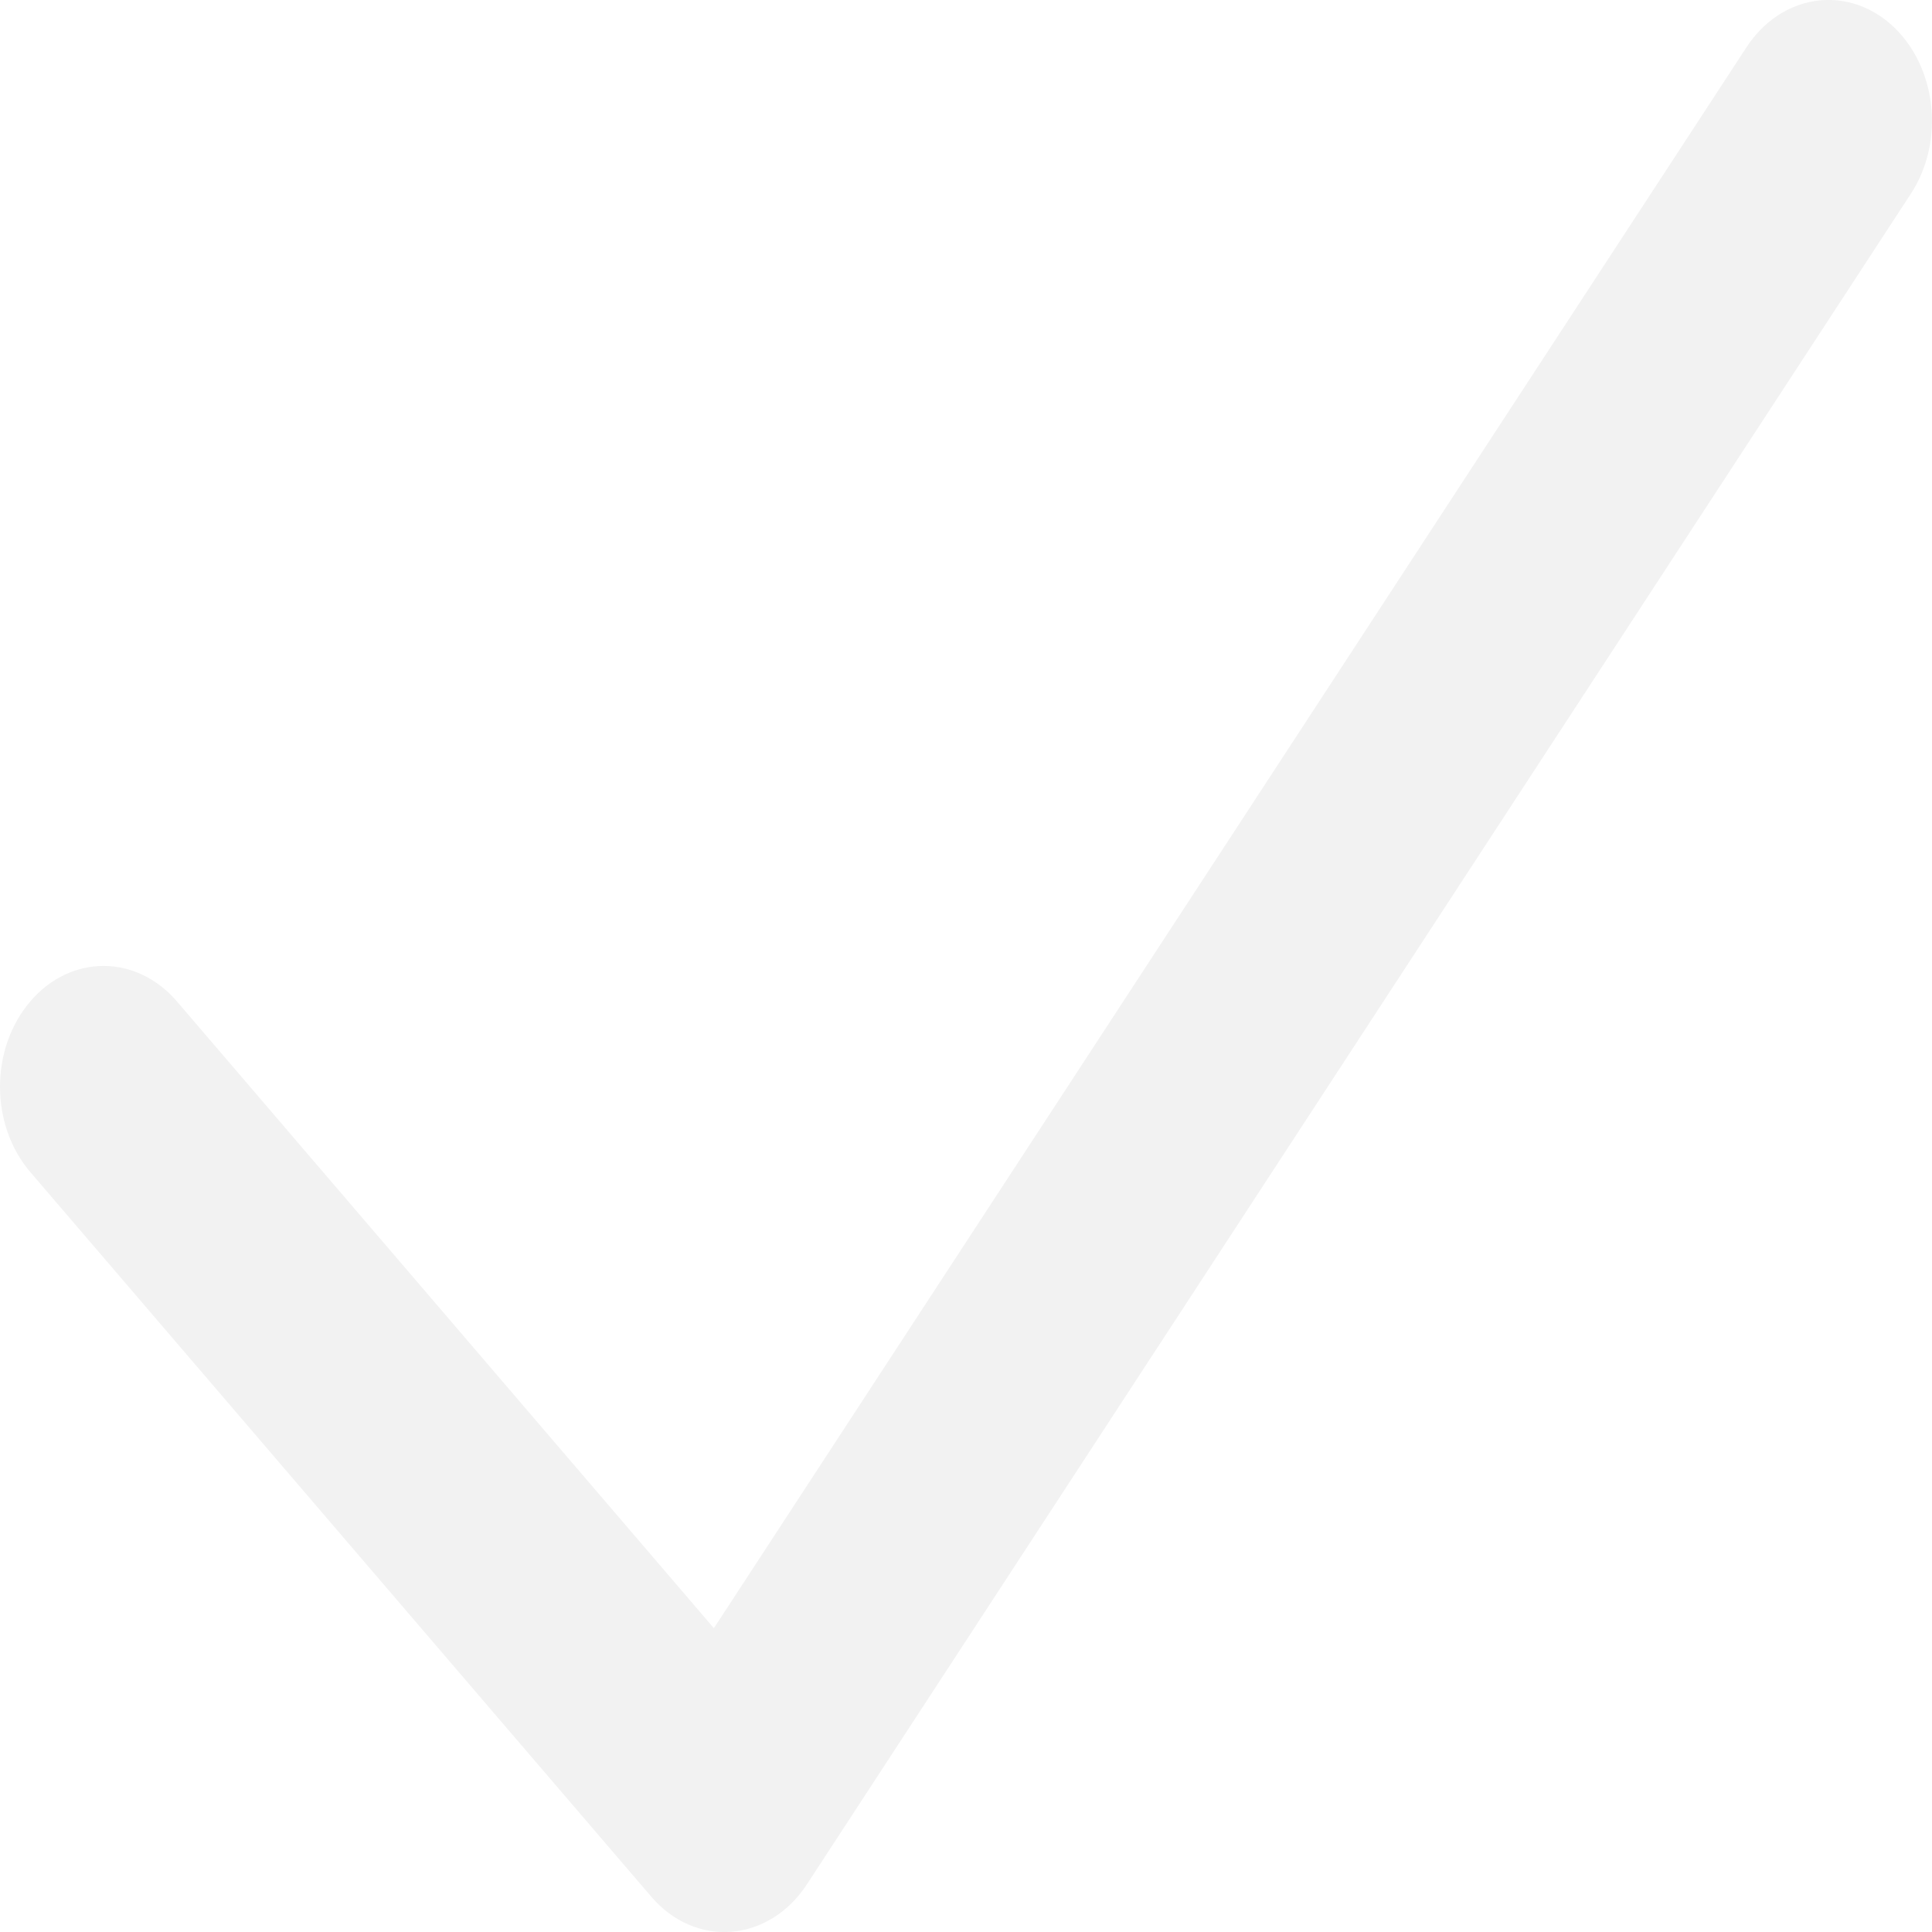
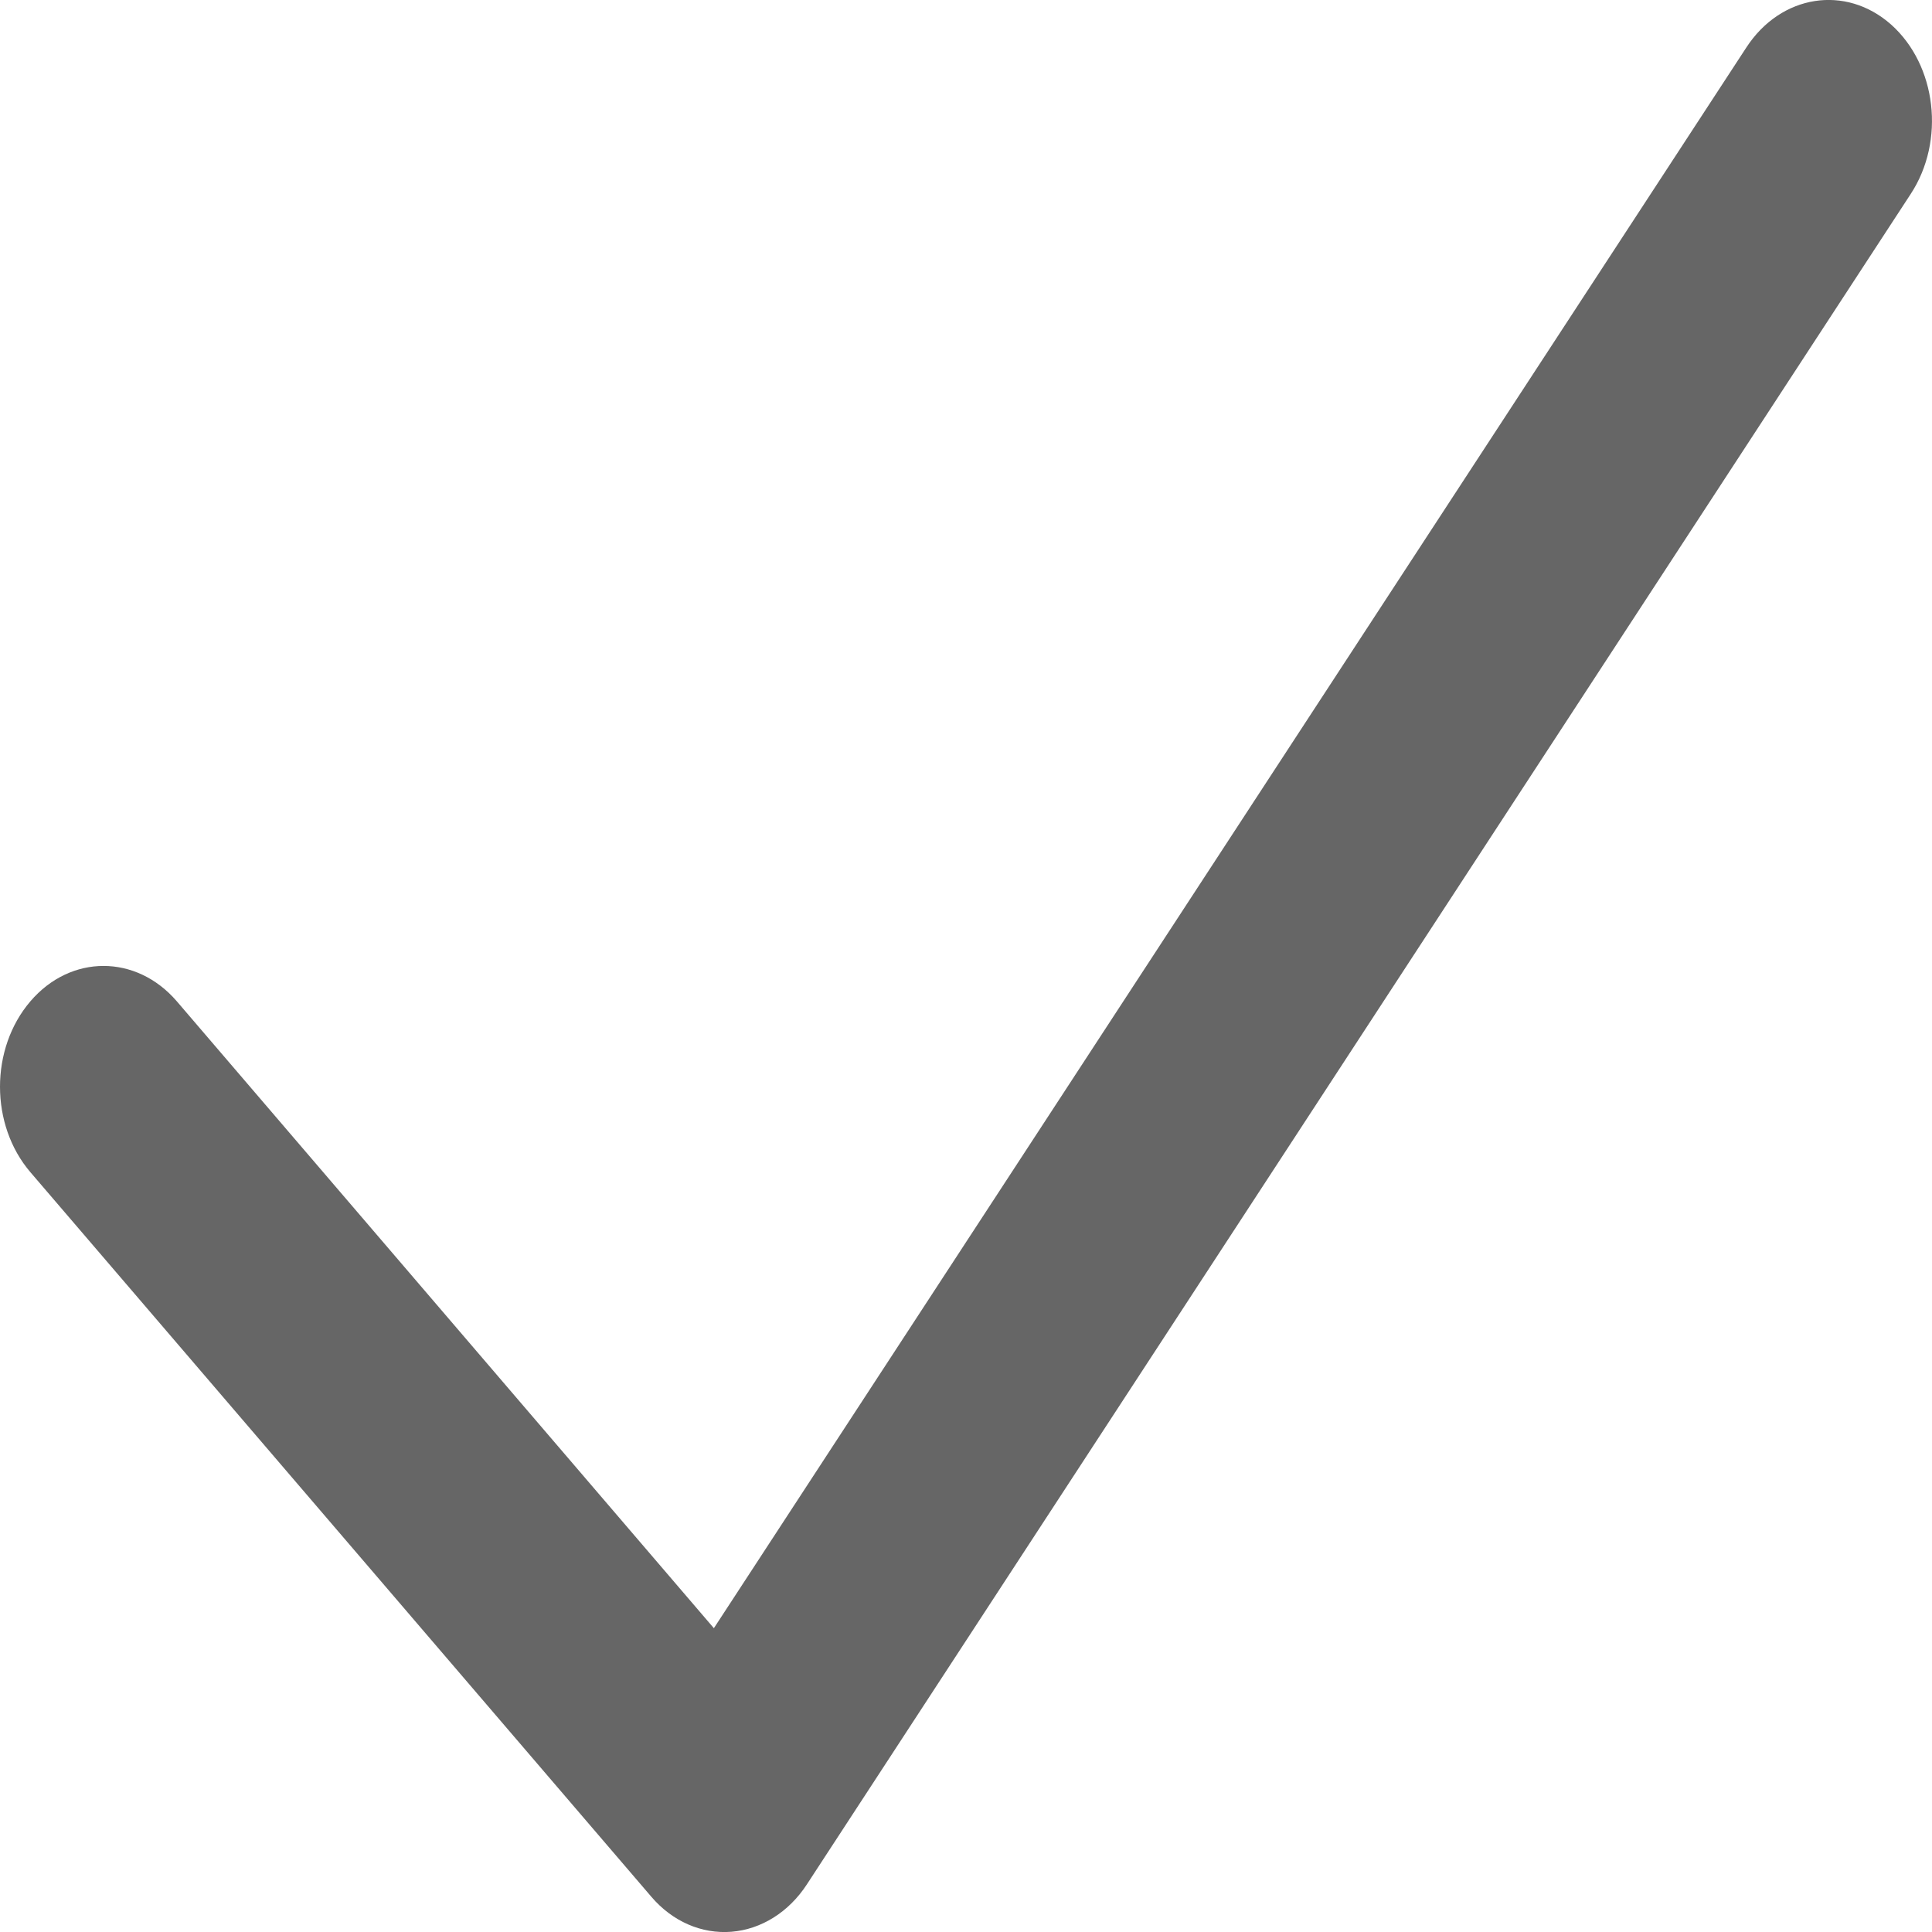
- <svg xmlns="http://www.w3.org/2000/svg" width="8" height="8" viewBox="0 0 8 8" fill="none">
-   <path fill-rule="evenodd" clip-rule="evenodd" d="M7.831 0.102C8.019 0.27 8.056 0.583 7.912 0.803L3.341 7.803C3.266 7.918 3.152 7.989 3.029 7.999C2.905 8.009 2.784 7.956 2.697 7.854L0.126 4.854C-0.042 4.658 -0.042 4.342 0.126 4.146C0.293 3.951 0.564 3.951 0.732 4.146L2.956 6.742L7.231 0.197C7.374 -0.023 7.643 -0.065 7.831 0.102Z" fill="#F2F2F2" />
+ <svg xmlns="http://www.w3.org/2000/svg" width="100%" height="100%" viewBox="0 0 8 8" fill="none">
+   <path fill-rule="evenodd" clip-rule="evenodd" d="M7.831 0.102C8.019 0.27 8.056 0.583 7.912 0.803L3.341 7.803C3.266 7.918 3.152 7.989 3.029 7.999C2.905 8.009 2.784 7.956 2.697 7.854L0.126 4.854C-0.042 4.658 -0.042 4.342 0.126 4.146C0.293 3.951 0.564 3.951 0.732 4.146L2.956 6.742L7.231 0.197C7.374 -0.023 7.643 -0.065 7.831 0.102Z" fill="#666" />
</svg>
